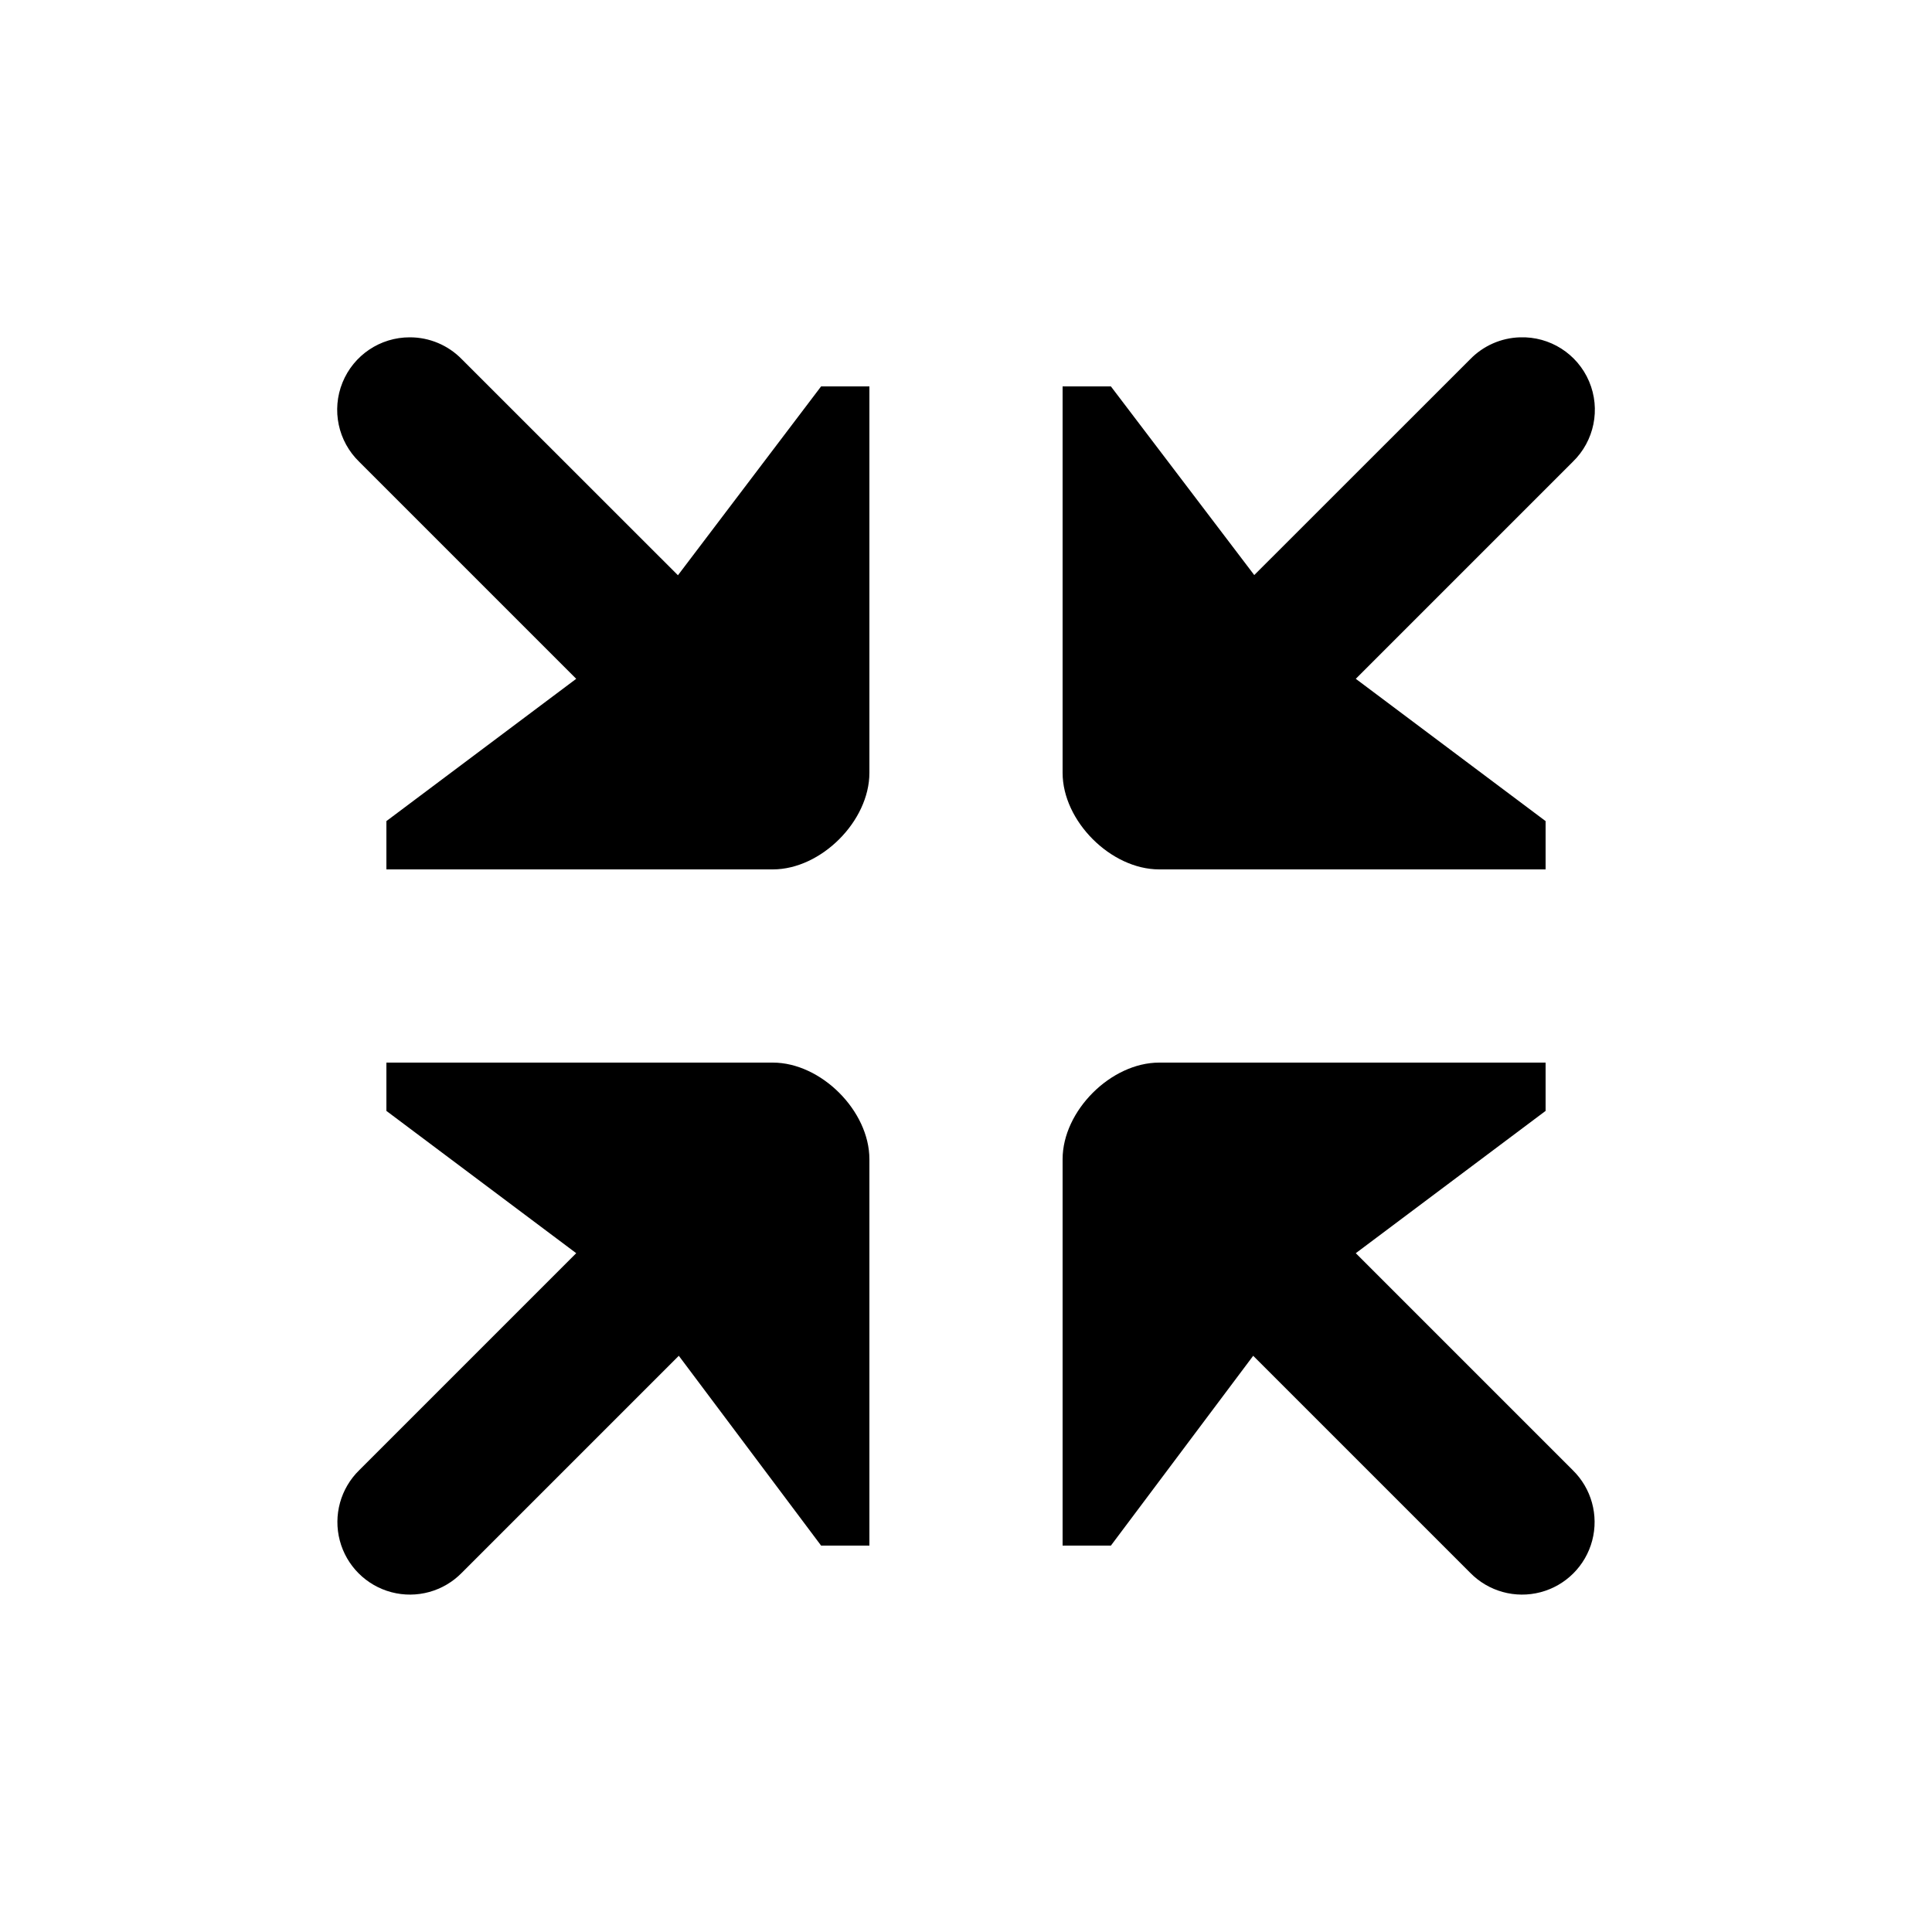
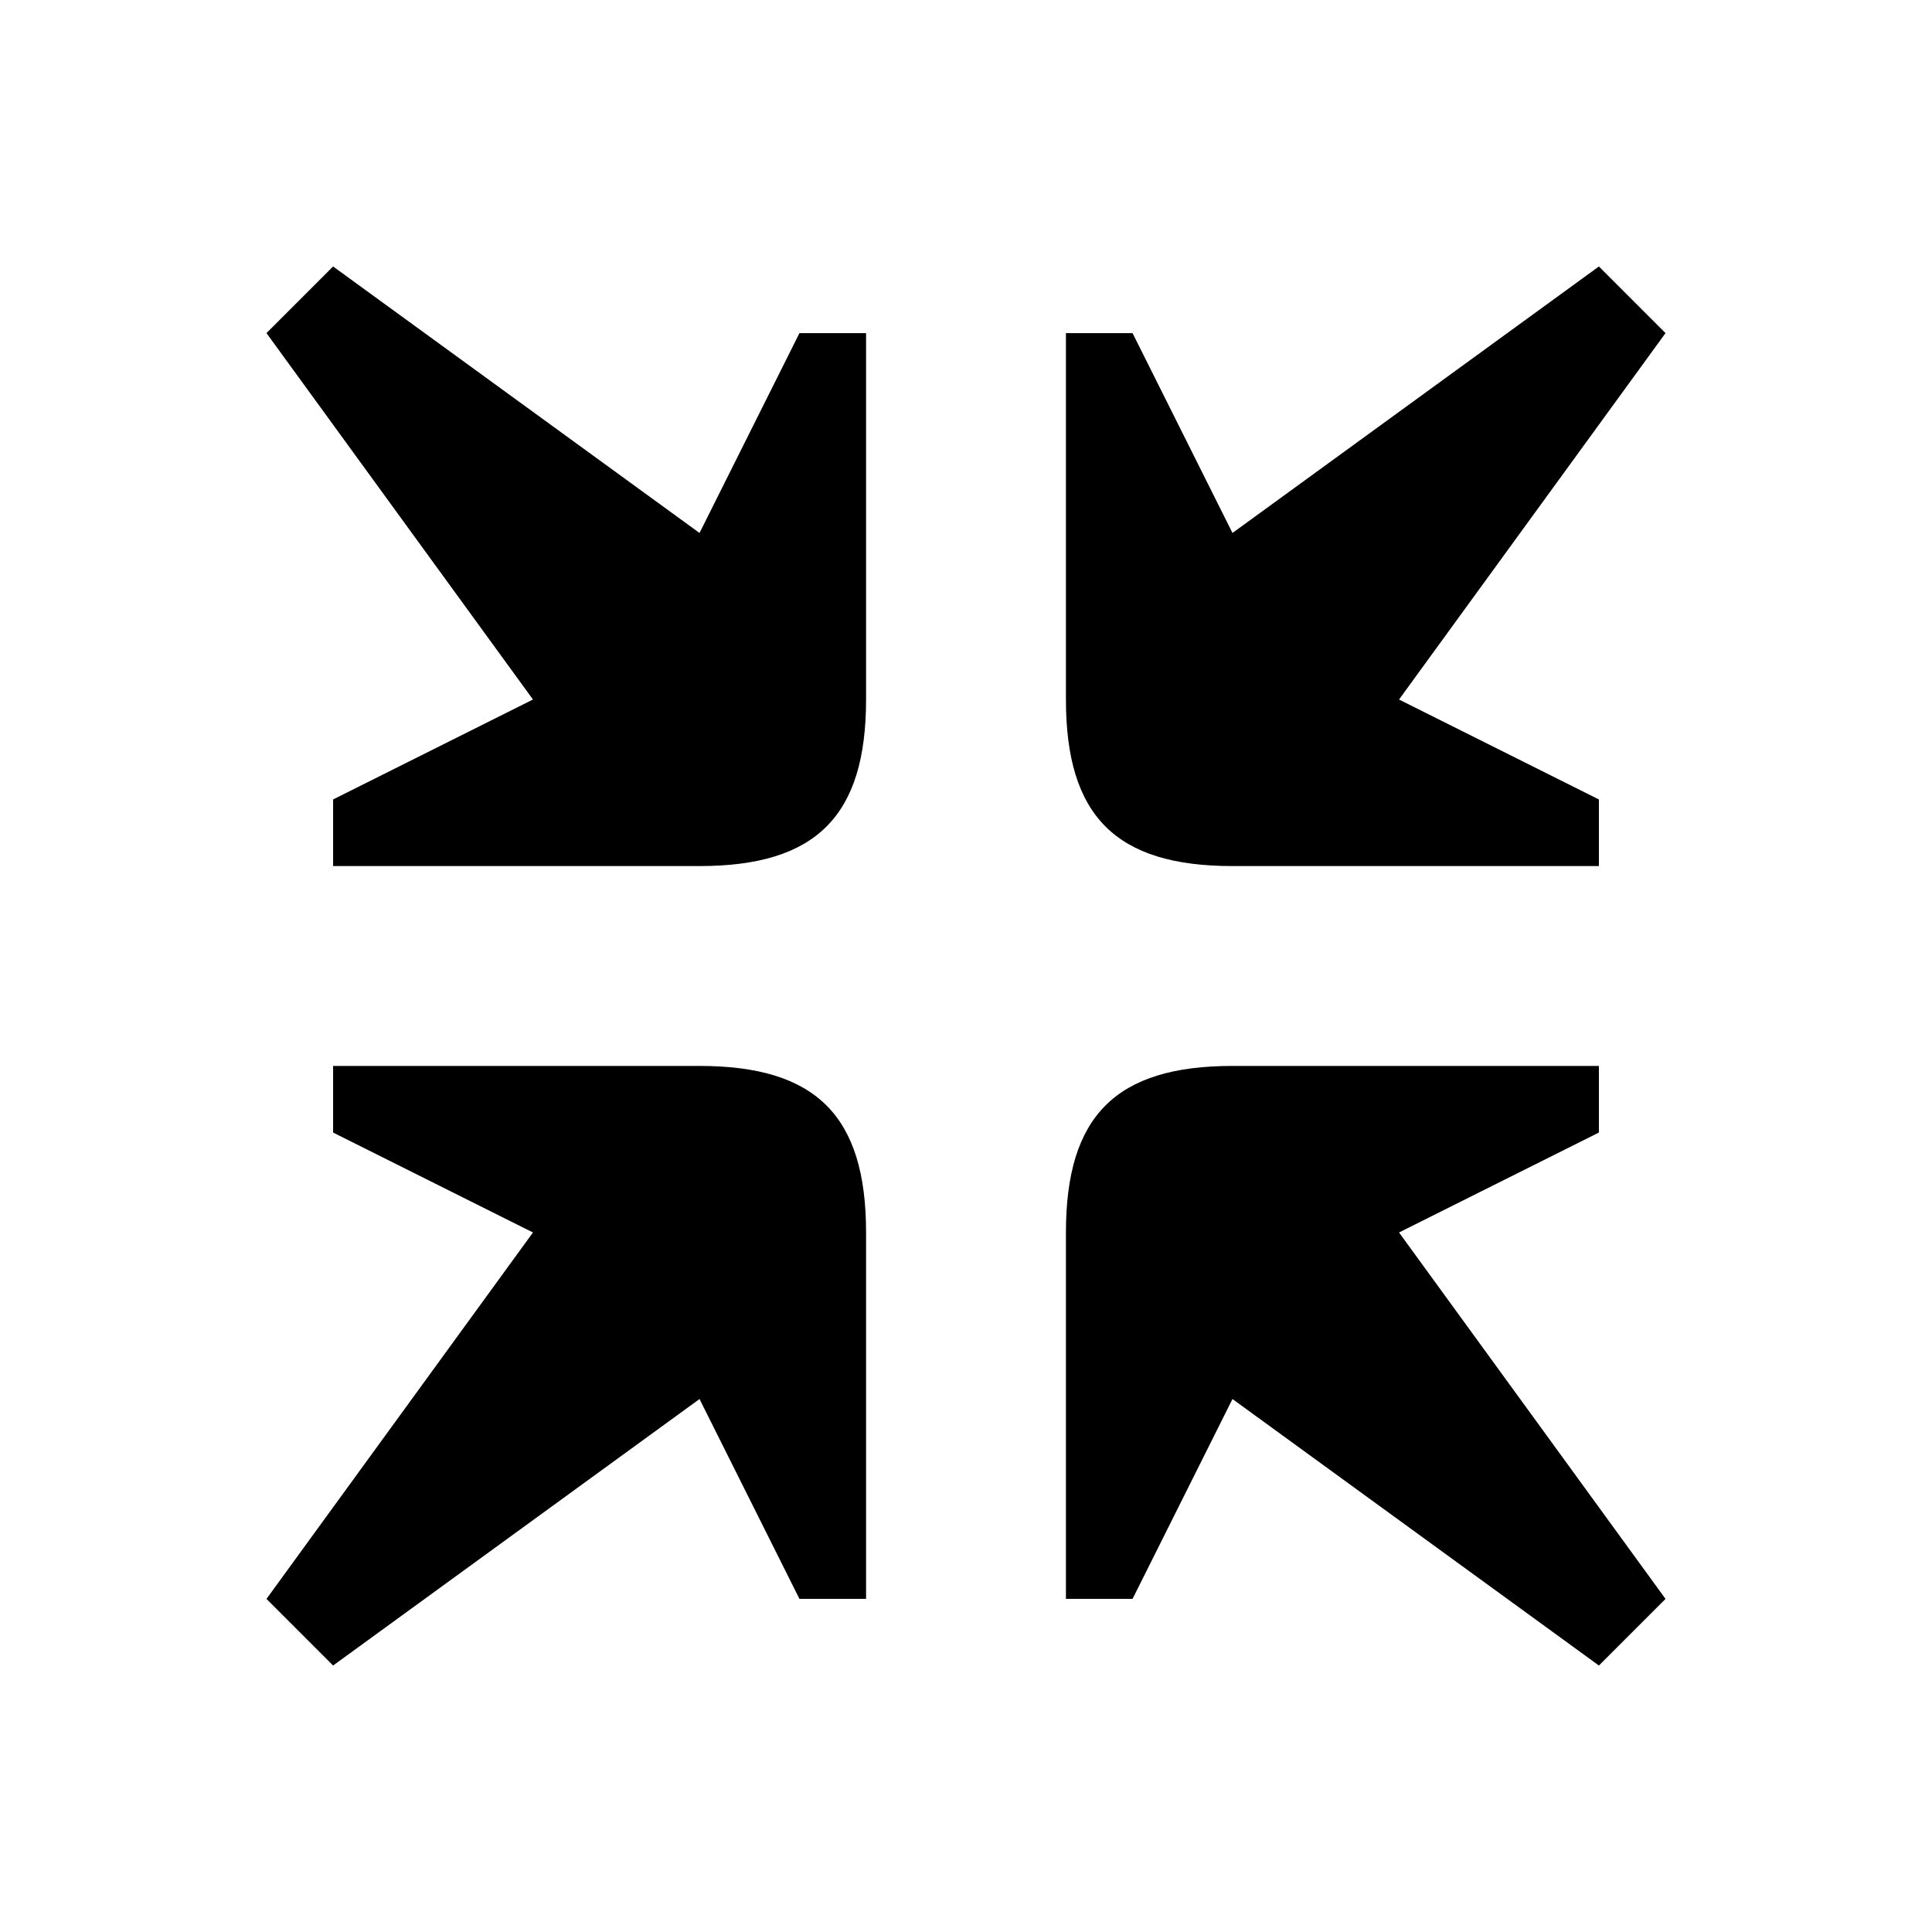
- <svg xmlns="http://www.w3.org/2000/svg" viewBox="0 0 20 20">
-   <path style="fill:#000000;" d="M 4.242 3.492 A 0.75 0.75 0 0 0 3.719 4.781 L 5.965 7.027 L 4 8.5 L 4 9 L 8 9 C 8.5 9 9 8.5 9 8 L 9 4 L 8.5 4 L 7.018 5.955 L 4.781 3.719 A 0.75 0.75 0 0 0 4.242 3.492 z M 15.734 3.492 A 0.75 0.75 0 0 0 15.219 3.719 L 12.984 5.953 L 11.5 4 L 11 4 L 11 8 C 11 8.5 11.5 9 12 9 L 16 9 L 16 8.5 L 14.035 7.027 L 16.281 4.781 A 0.75 0.75 0 0 0 15.734 3.492 z M 4 11 L 4 11.5 L 5.965 12.973 L 3.719 15.219 A 0.751 0.751 0 1 0 4.781 16.281 L 7.027 14.035 L 8.5 16 L 9 16 L 9 12 C 9 11.5 8.5 11 8 11 L 4 11 z M 12 11 C 11.5 11 11 11.5 11 12 L 11 16 L 11.5 16 L 12.973 14.035 L 15.219 16.281 A 0.751 0.751 0 1 0 16.281 15.219 L 14.035 12.973 L 16 11.5 L 16 11 L 12 11 z " />
+ <svg xmlns="http://www.w3.org/2000/svg" width="29" height="29" viewBox="0 0 29 29">
+   <path d="M18.5 16c-1.75 0-2.5.75-2.5 2.5V24h1l1.5-3 5.5 4 1-1-4-5.5 3-1.5v-1h-5.5zM13 18.5c0-1.75-.75-2.5-2.5-2.5H5v1l3 1.5L4 24l1 1 5.5-4 1.5 3h1v-5.5zm3-8c0 1.75.75 2.5 2.5 2.5H24v-1l-3-1.5L25 5l-1-1-5.5 4L17 5h-1v5.5zM10.5 13c1.75 0 2.5-.75 2.5-2.5V5h-1l-1.5 3L5 4 4 5l4 5.5L5 12v1h5.5z" />
</svg>
